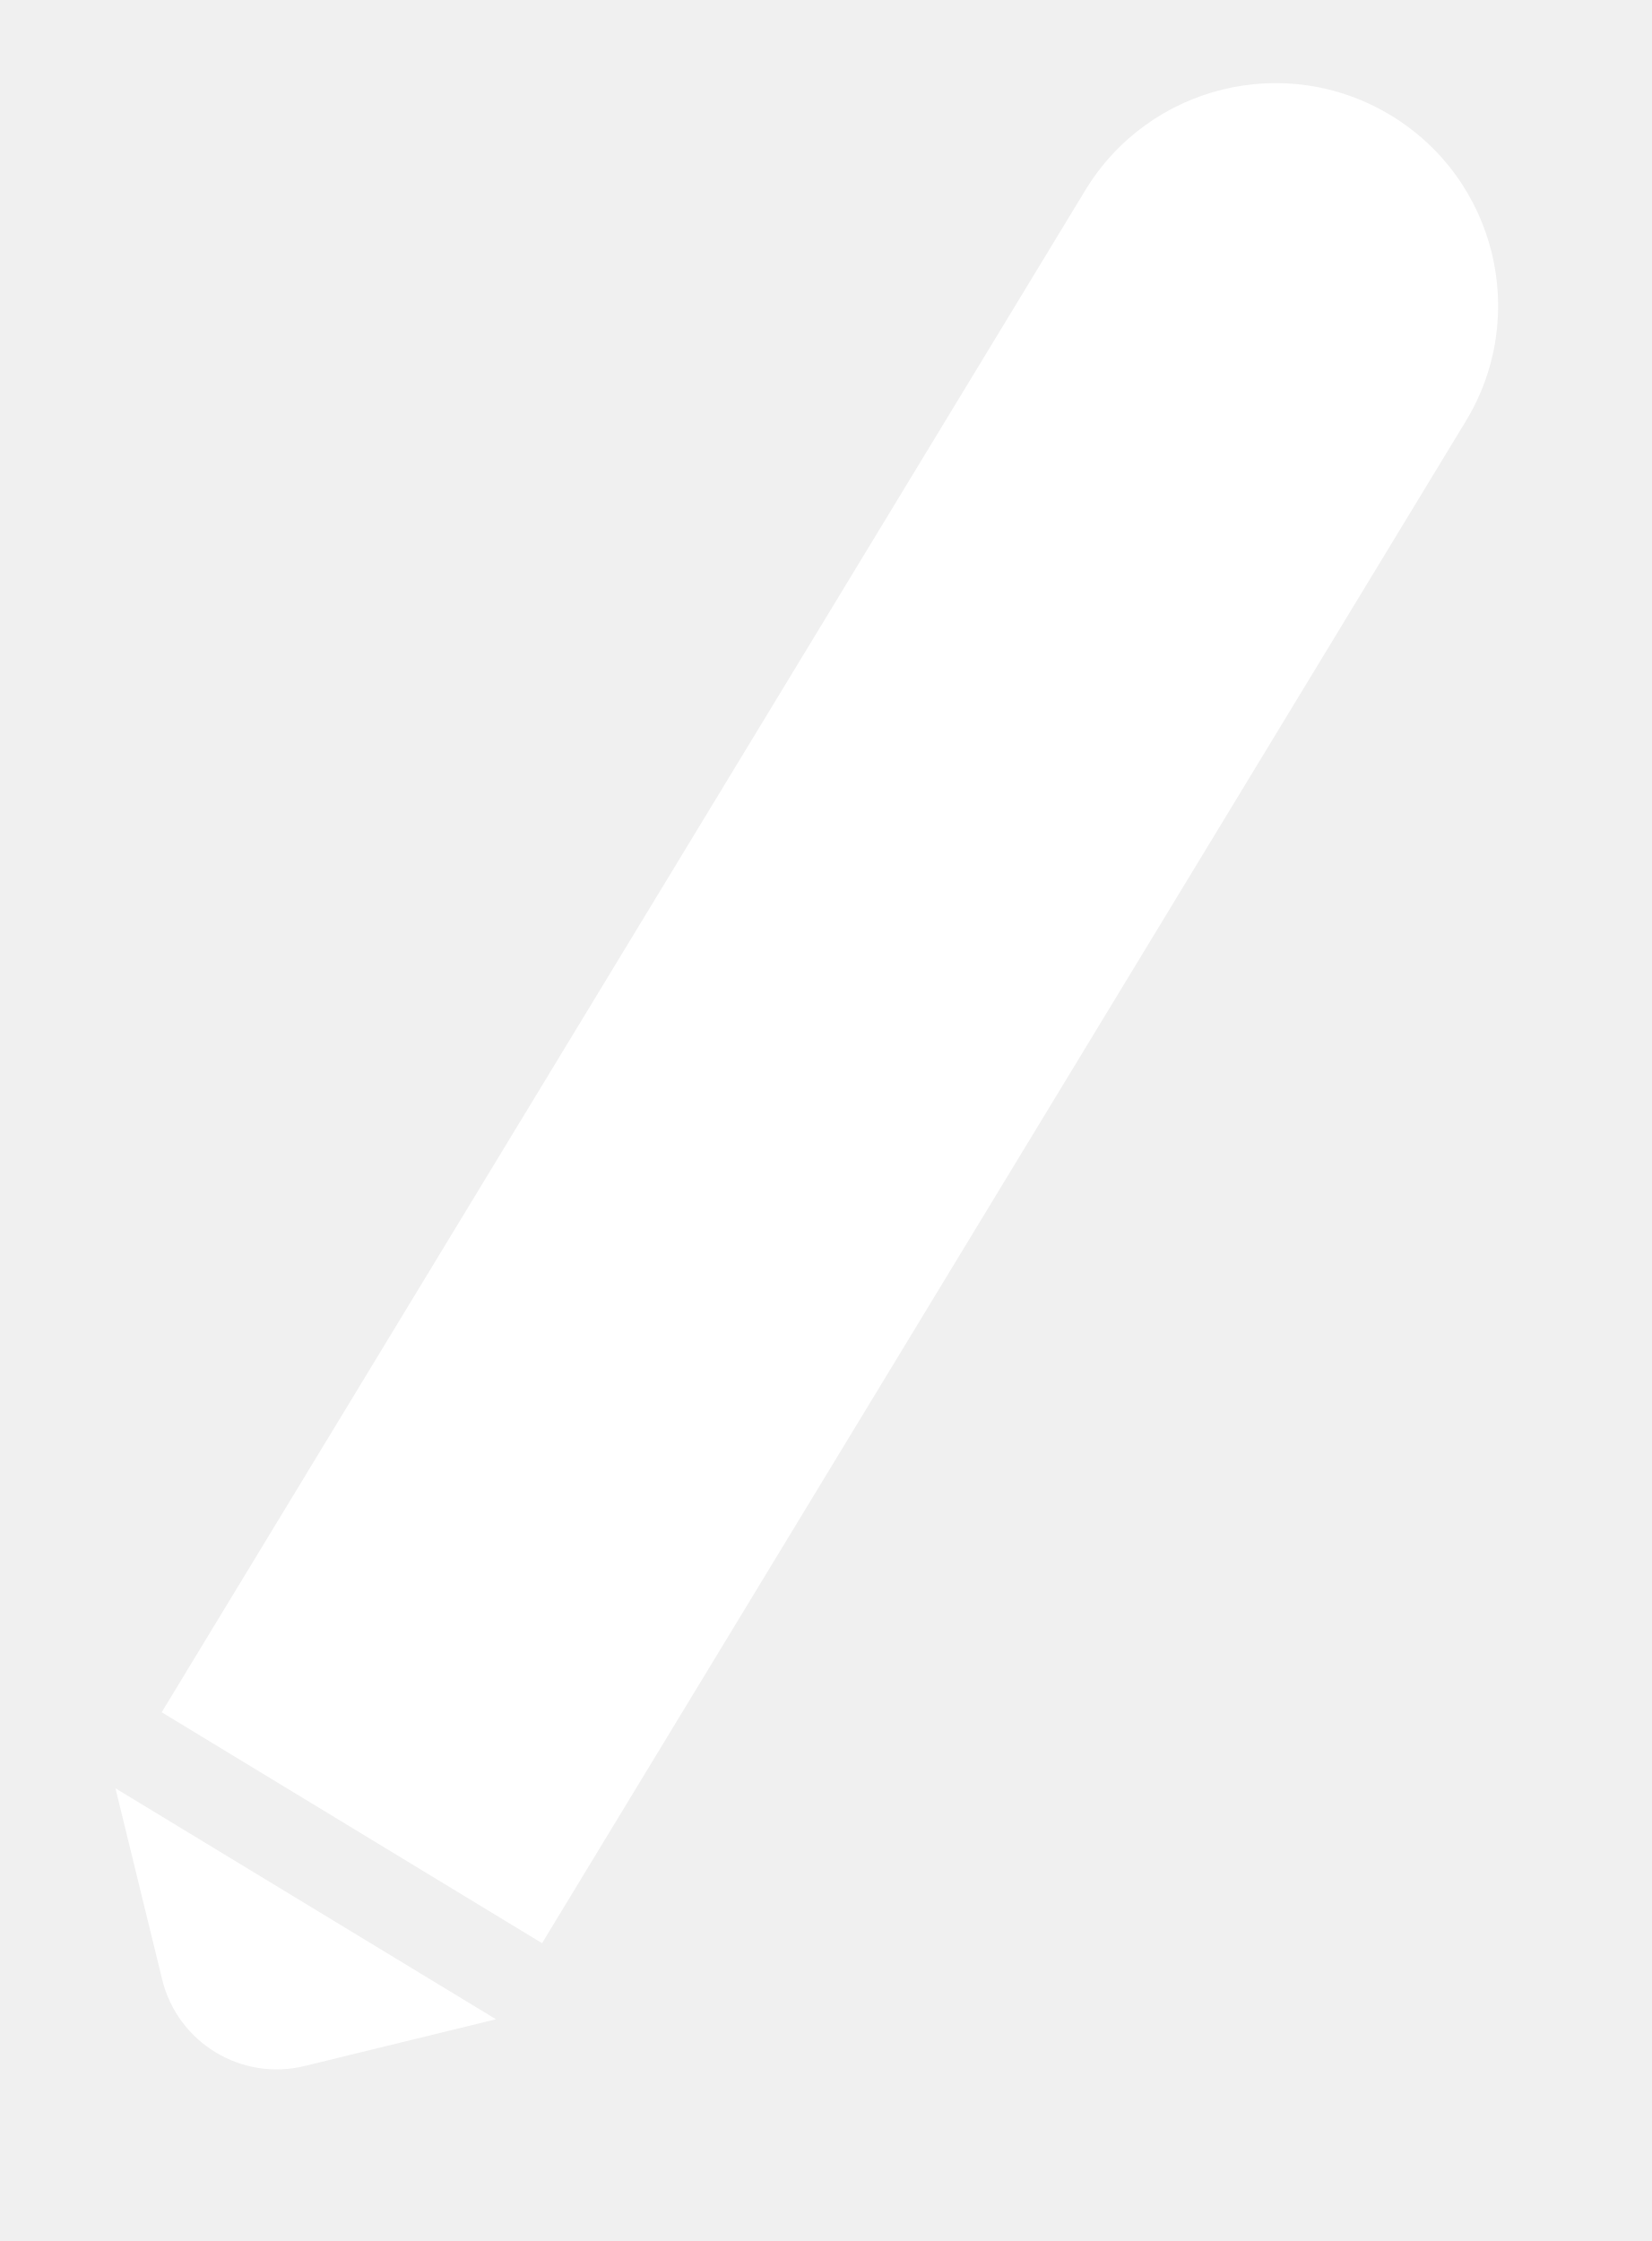
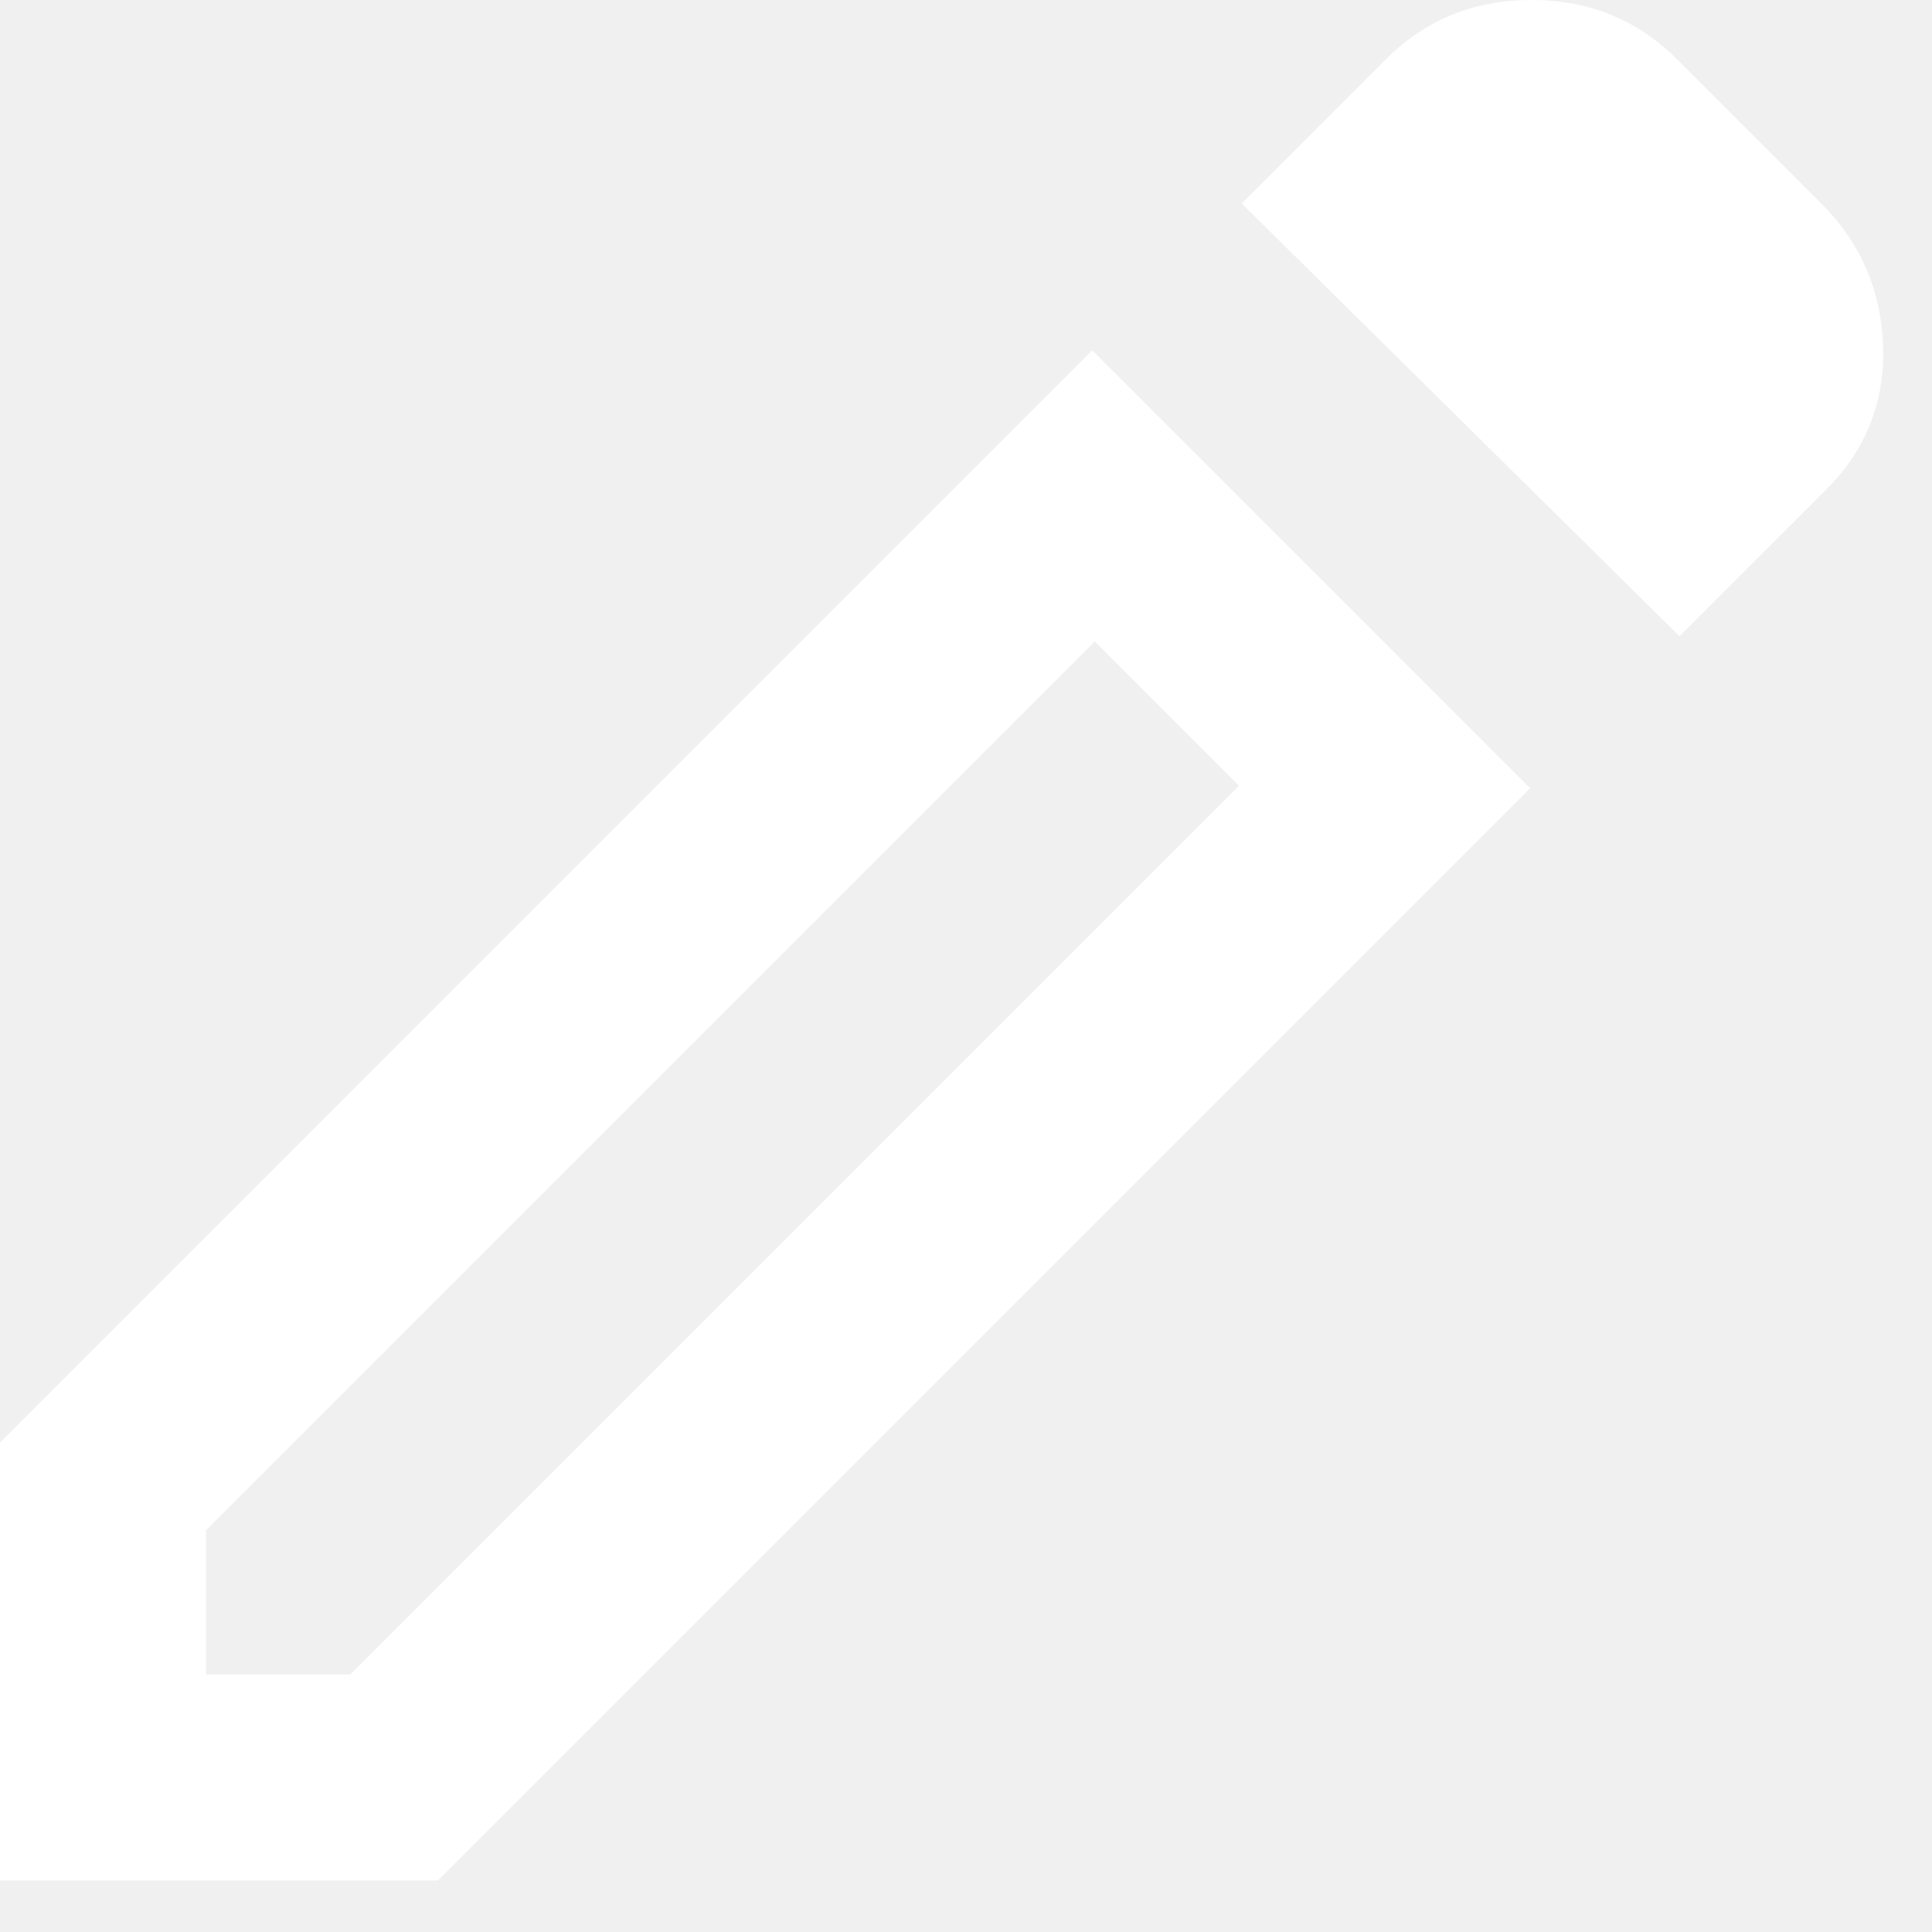
- <svg xmlns="http://www.w3.org/2000/svg" width="14" height="19" viewBox="0 0 14 19" fill="none">
-   <path d="M4.596 16.475L1.371 14.517L9.202 1.613C9.743 0.722 10.903 0.438 11.794 0.979C12.685 1.52 12.969 2.68 12.428 3.571L4.596 16.475Z" fill="white" />
-   <path d="M4.205 17.12L0.979 15.162L1.375 16.783C1.506 17.319 2.048 17.648 2.584 17.516L4.205 17.12Z" fill="white" />
+ <svg xmlns="http://www.w3.org/2000/svg" width="25" height="25" viewBox="0 0 25 25" fill="none">
+   <path d="M2.667 21.667H4.533L16.033 10.167L14.167 8.3L2.667 19.8V21.667ZM21.733 8.233L16.067 2.633L17.933 0.767C18.444 0.256 19.072 0 19.817 0C20.561 0 21.189 0.256 21.7 0.767L23.567 2.633C24.078 3.144 24.344 3.761 24.367 4.483C24.389 5.206 24.144 5.822 23.633 6.333L21.733 8.233ZM19.8 10.2L5.667 24.333H0V18.667L14.133 4.533L19.8 10.2Z" fill="white" />
</svg>
